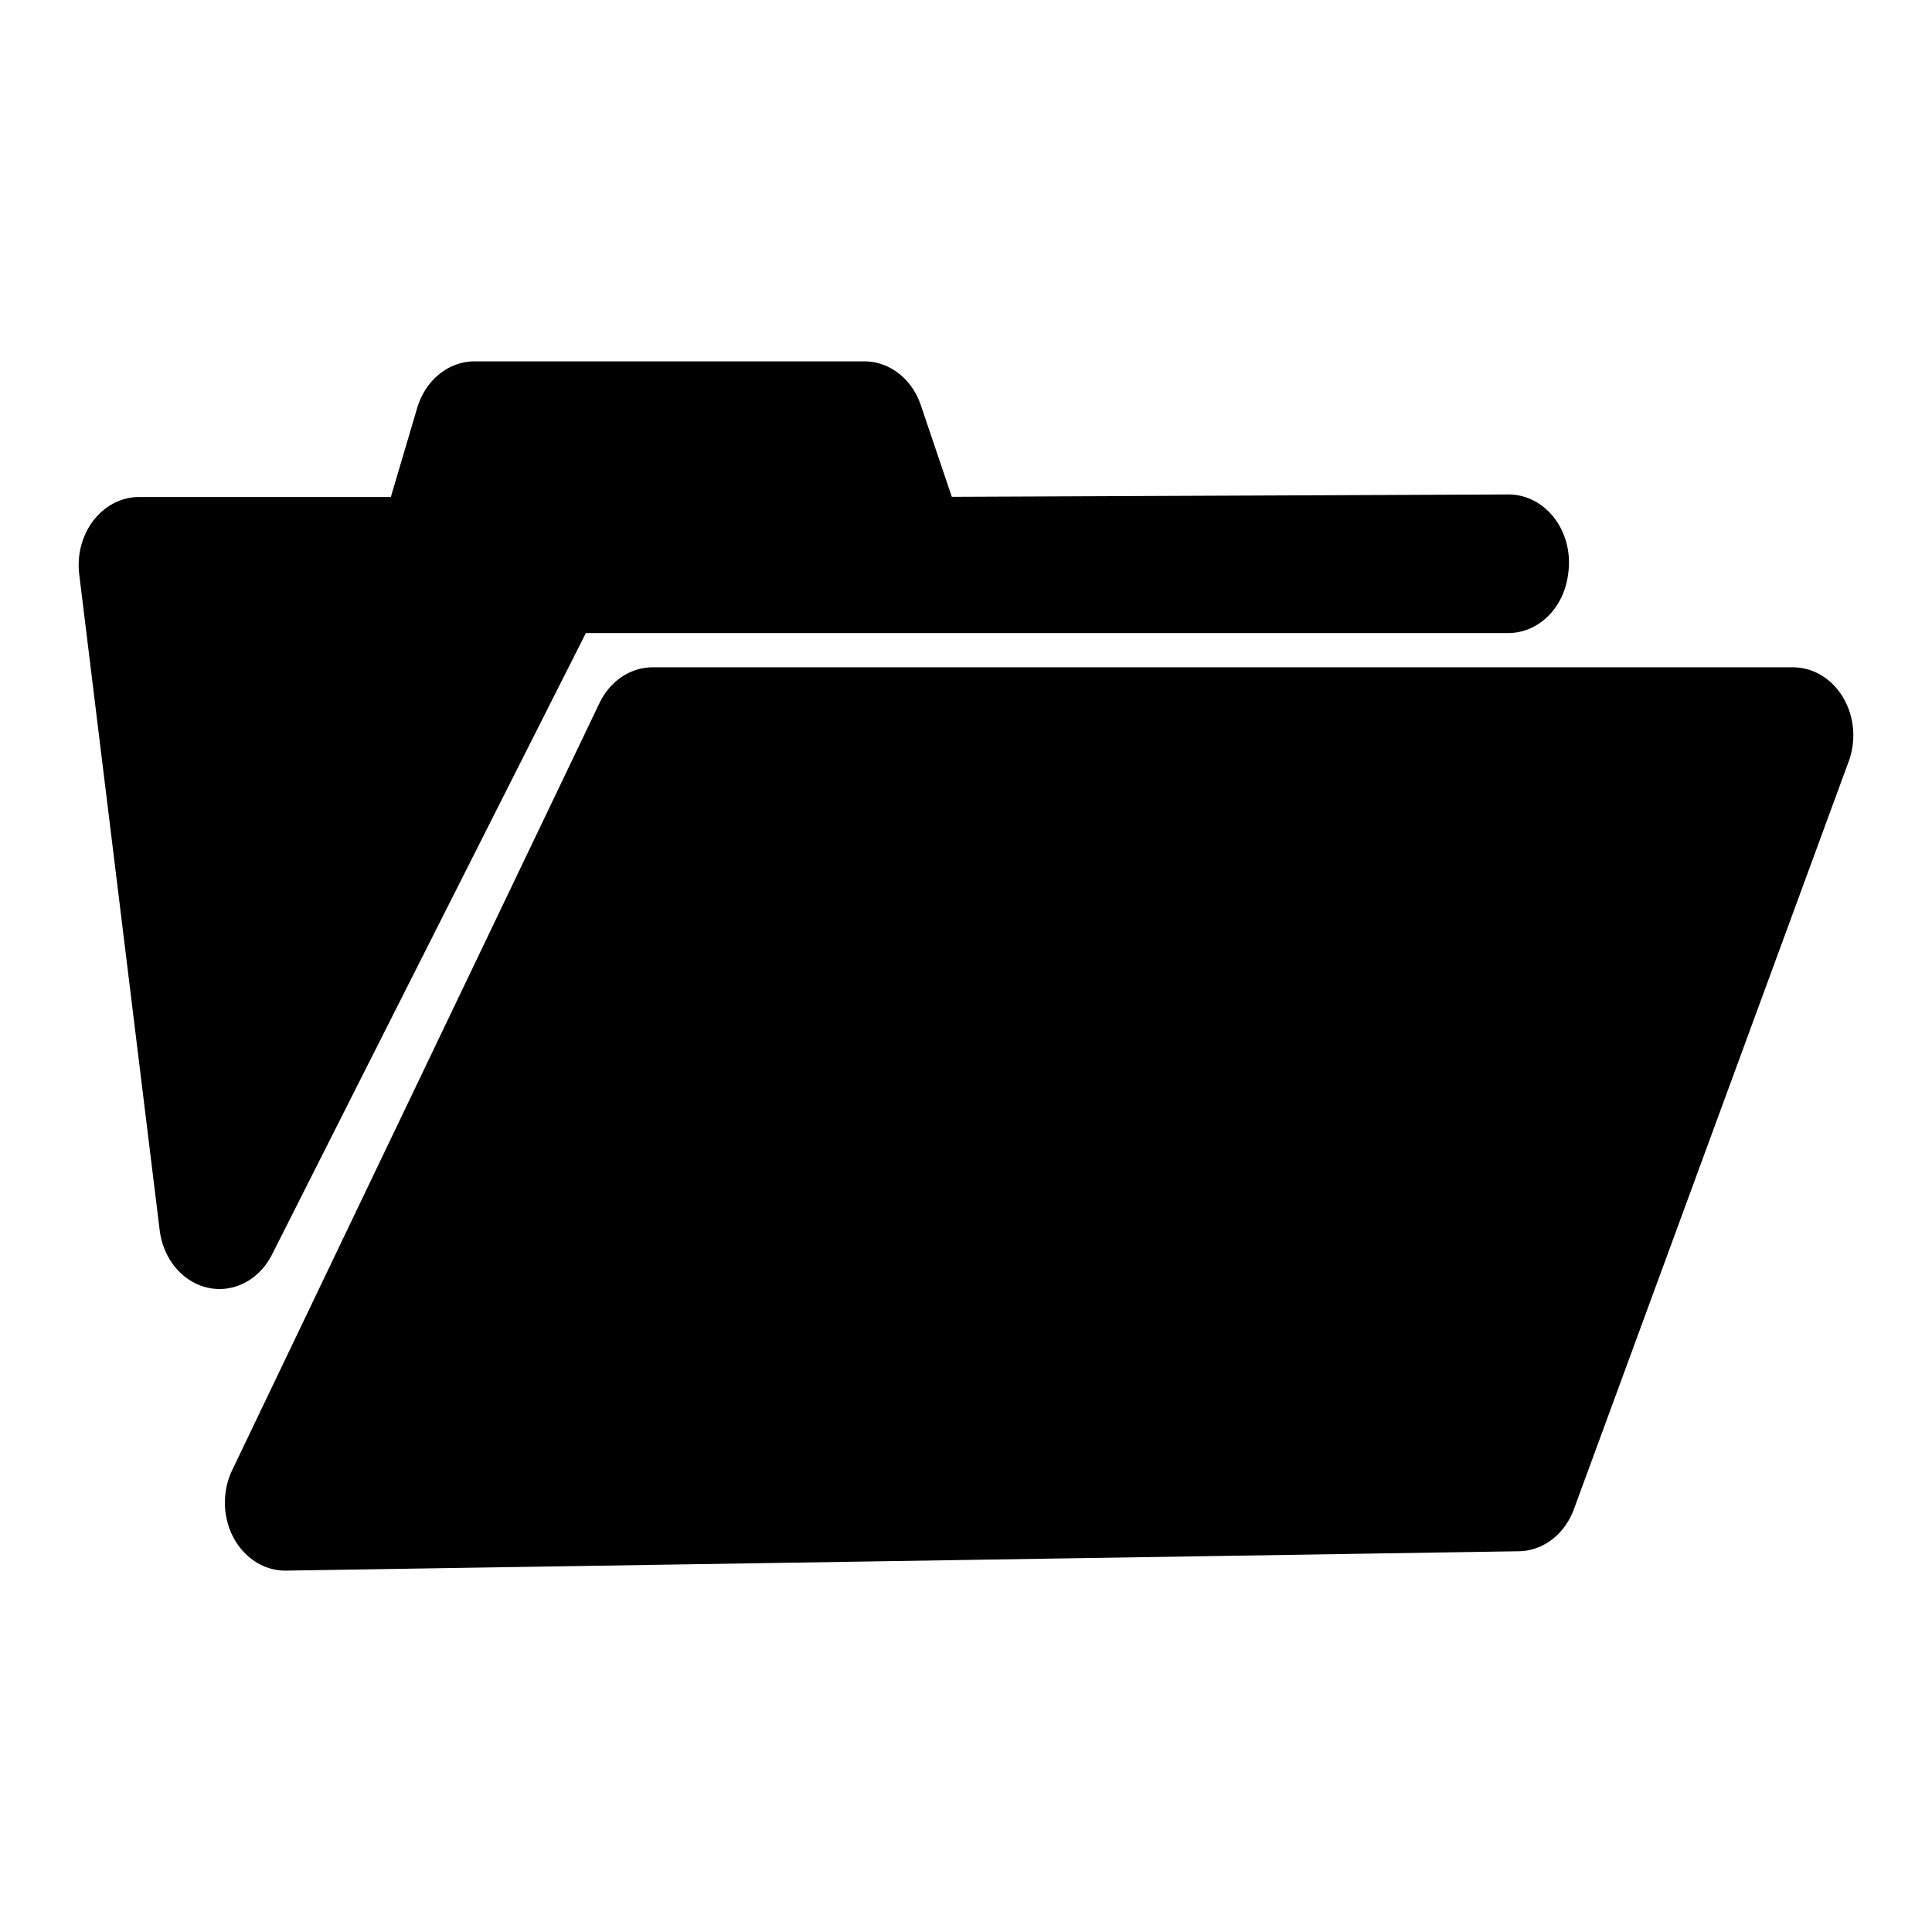
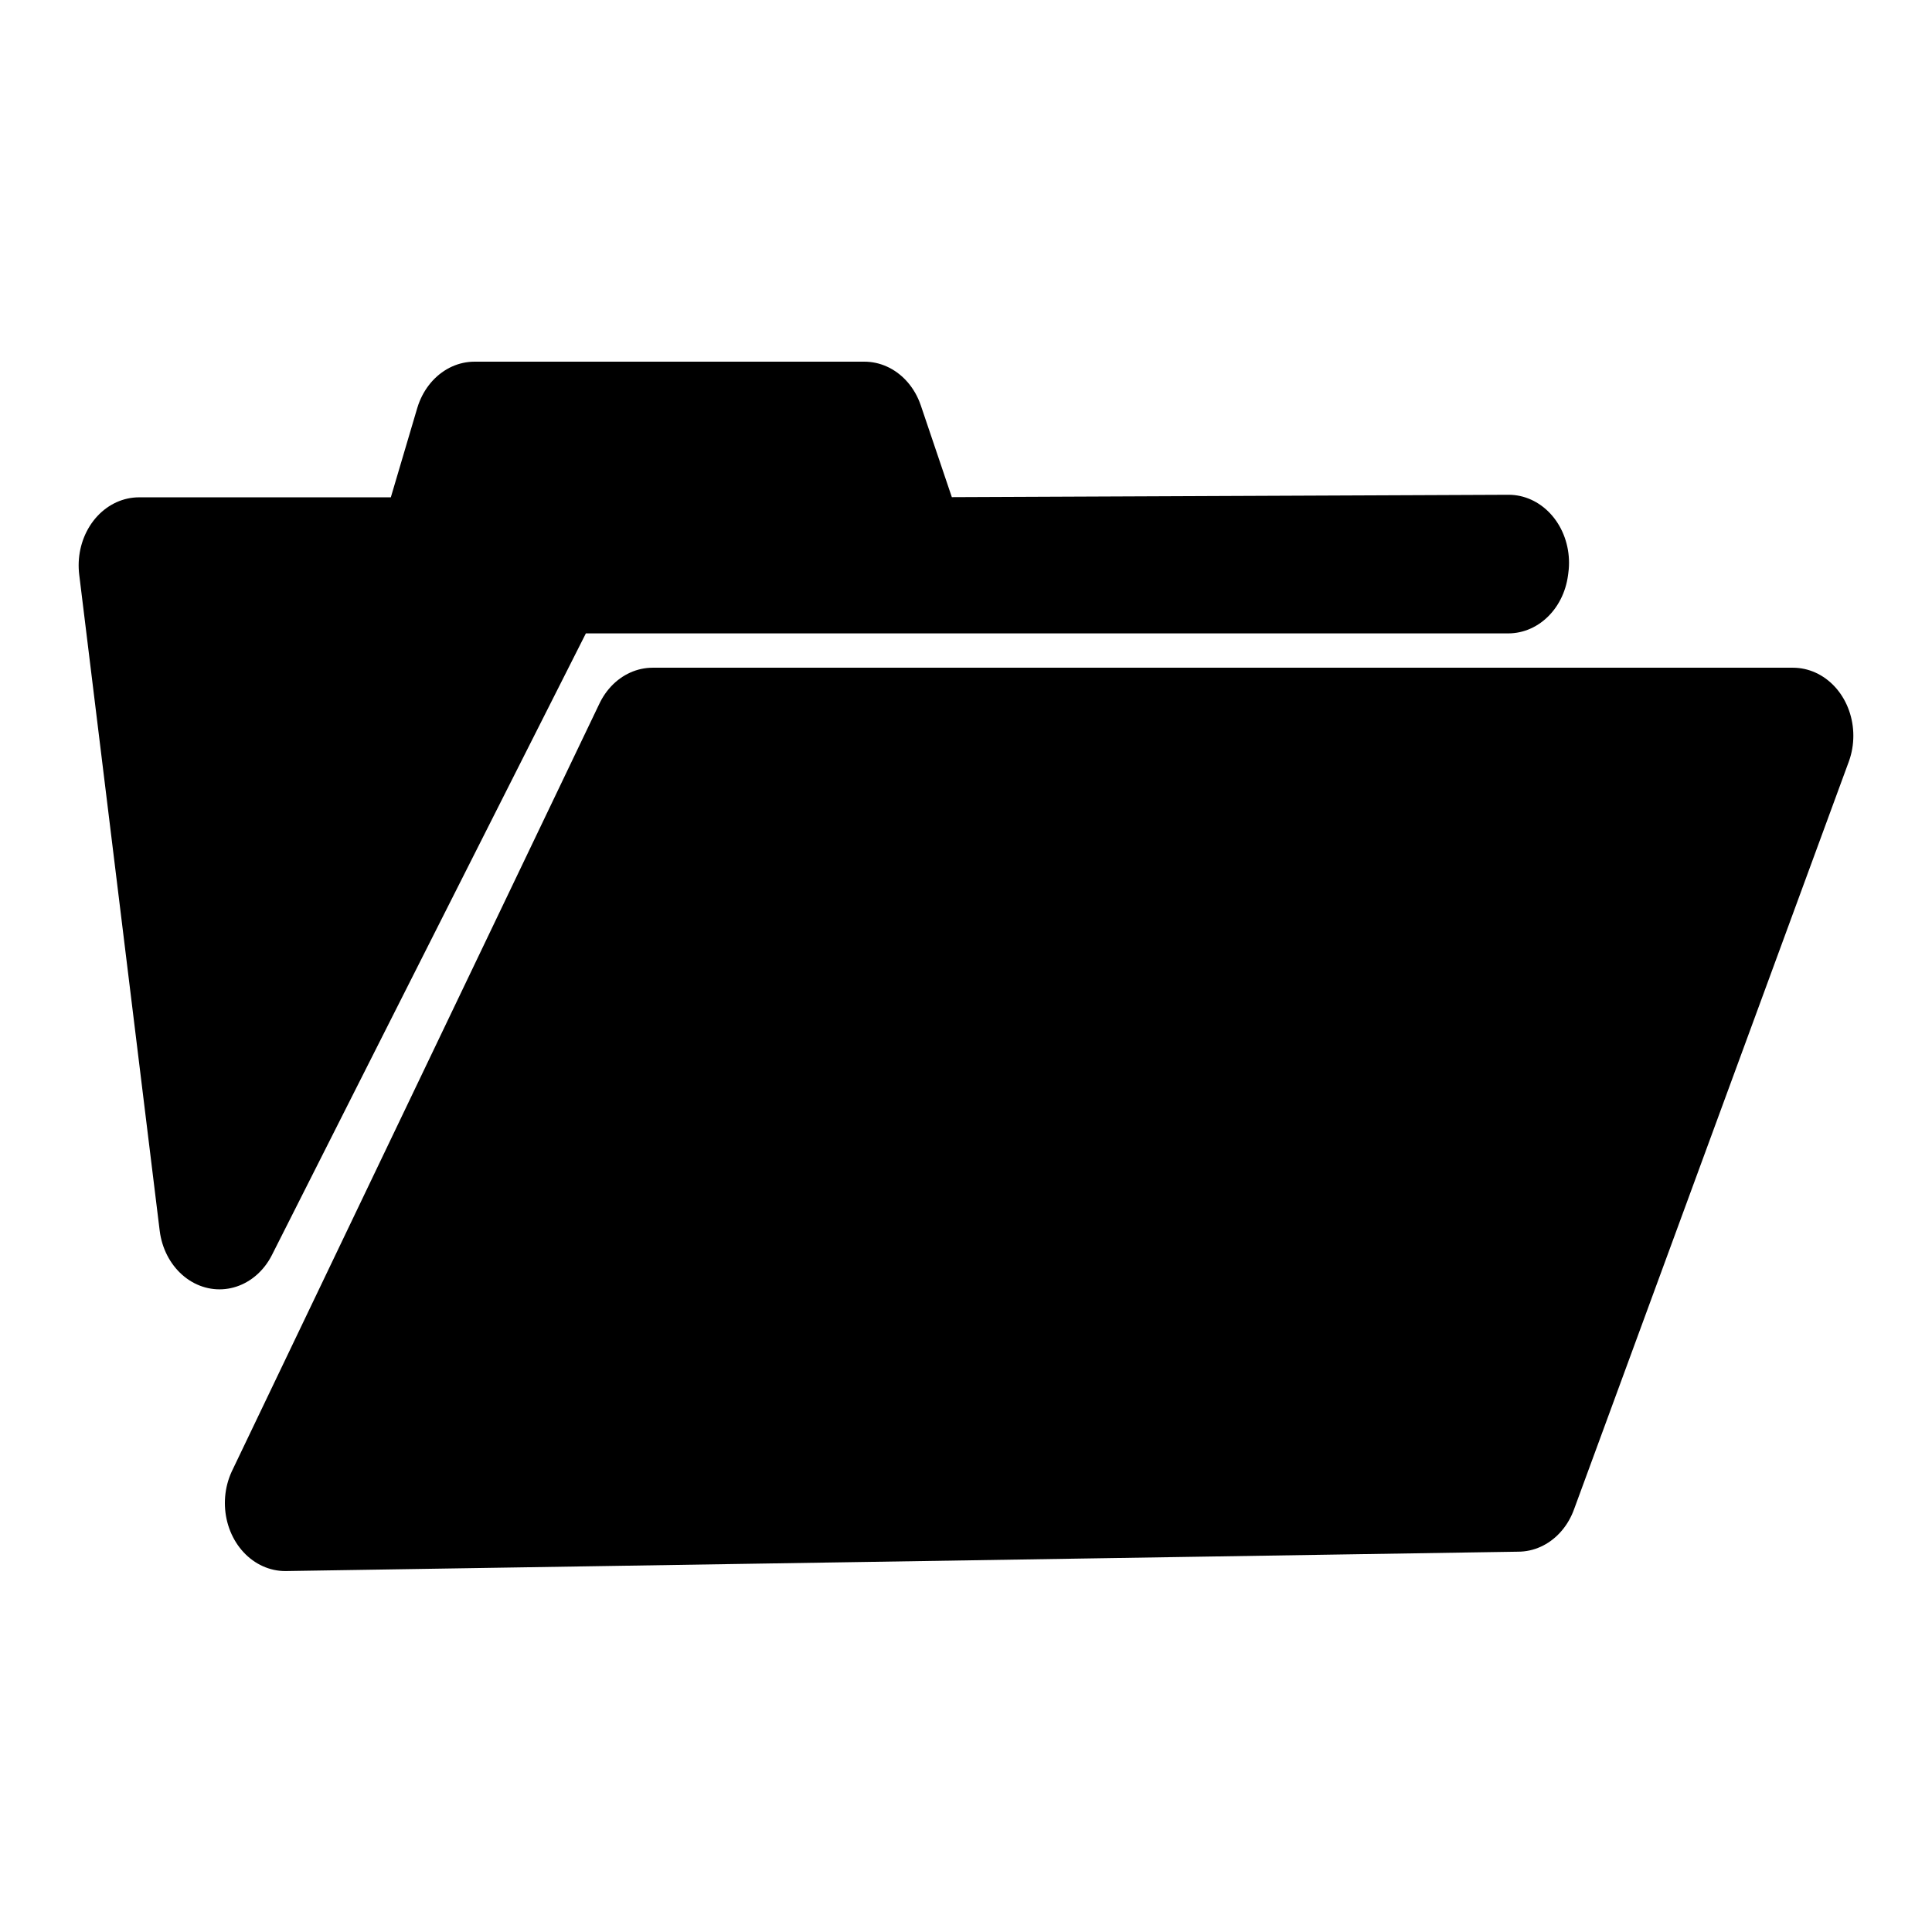
- <svg xmlns="http://www.w3.org/2000/svg" xmlns:ns1="http://www.openswatchbook.org/uri/2009/osb" xmlns:xlink="http://www.w3.org/1999/xlink" viewBox="0 0 100 100" id="svg2" version="1.1">
-   <defs id="defs4">
-     <linearGradient id="linearGradient3815" ns1:paint="gradient">
-       <stop style="stop-color:#ffffff;stop-opacity:1;" offset="0" id="stop3817" />
-       <stop style="stop-color:#ffffff;stop-opacity:0;" offset="1" id="stop3819" />
-     </linearGradient>
-     <linearGradient id="linearGradient3797">
-       <stop style="stop-color:#ffffff;stop-opacity:0;" offset="0" id="stop3799" />
-       <stop id="stop3805" offset="0" style="stop-color:#787878;stop-opacity:0.098;" />
-       <stop style="stop-color:#000000;stop-opacity:1;" offset="1" id="stop3801" />
-     </linearGradient>
-     <linearGradient xlink:href="#SVGID_1_-5" id="linearGradient3515-3" gradientUnits="userSpaceOnUse" x1="40.698" y1="-3.5" x2="40.698" y2="70.097" />
-     <linearGradient id="SVGID_1_-5" gradientUnits="userSpaceOnUse" x1="40.698" y1="-3.5" x2="40.698" y2="70.097">
-       <stop offset="0" style="stop-color:#FBED21" id="stop8-5" />
-       <stop offset="1" style="stop-color:#FAAF3B" id="stop10-4" />
-     </linearGradient>
-     <linearGradient y2="56.048" x2="40.788" y1="10.128" x1="40.788" gradientTransform="matrix(1.194738,0,0,1.194738,1.884199,952.2753)" gradientUnits="userSpaceOnUse" id="linearGradient4447" xlink:href="#SVGID_2_-0" />
-     <linearGradient id="SVGID_2_-0" gradientUnits="userSpaceOnUse" x1="40.788" y1="10.128" x2="40.788" y2="56.048" gradientTransform="matrix(1.194738,0,0,1.194738,1.884199,952.2753)">
-       <stop offset="0.005" style="stop-color:#FFFFFF;stop-opacity:0.4" id="stop21-1" />
-       <stop offset="1" style="stop-color:#FFFFFF;stop-opacity:0" id="stop23-2" />
-     </linearGradient>
-     <linearGradient y2="56.048" x2="40.788" y1="10.128" x1="40.788" gradientTransform="matrix(1.194738,0,0,1.194738,1.884199,952.2753)" gradientUnits="userSpaceOnUse" id="linearGradient4514" xlink:href="#SVGID_2_-0" />
-   </defs>
-   <g id="layer1" transform="translate(0,-952.3622)">
-     <g id="g4543" transform="matrix(1.398082,0,0,1.398082,-20.33704,-402.9251)">
-       <g id="g4589" transform="matrix(0.7977253,0,0,0.8988626,31.99145,159.4365)">
-         <path style="fill:#000000;fill-opacity:1;stroke:#000000;stroke-width:5.604;stroke-linecap:butt;stroke-linejoin:round;stroke-miterlimit:4;stroke-opacity:1;stroke-dasharray:none" d="m -8.63,962.976 57.216,-0.798 12.755,-30.804 -52.921,0 z" id="path4020-8-4" />
-         <path style="fill:#000000;fill-opacity:1;stroke:#000000;stroke-width:5.604;stroke-linecap:butt;stroke-linejoin:round;stroke-miterlimit:4;stroke-opacity:1;stroke-dasharray:none" d="m -15.416,924.36 13.705,0 1.863,-5.587 18.096,0 2.129,5.587 27.769,-0.105 -0.017,0.105 -44.437,0 -15.374,27.017 z" id="path4530-2-2" />
+ <svg xmlns="http://www.w3.org/2000/svg" id="svg2" viewBox="0 0 100 100" version="1.1">
+   <g id="layer1" transform="translate(0 -952.36)">
+     <g id="g4543" transform="matrix(1.3981 0 0 1.3981 -20.337 -402.93)">
+       <g id="g4589" stroke-linejoin="round" stroke="#000" transform="matrix(.79773 0 0 .89886 31.991 159.44)">
+         <path id="path4020-8-4" stroke-width="5.604" d="m-8.63 962.98 57.216-0.798 12.755-30.804h-52.921z" />
+         <path id="path4530-2-2" stroke-width="5.604" d="m-15.416 924.36h13.705l1.863-5.587h18.096l2.129 5.587 27.769-0.105-0.017 0.105h-44.437l-15.374 27.017z" />
      </g>
    </g>
  </g>
</svg>
